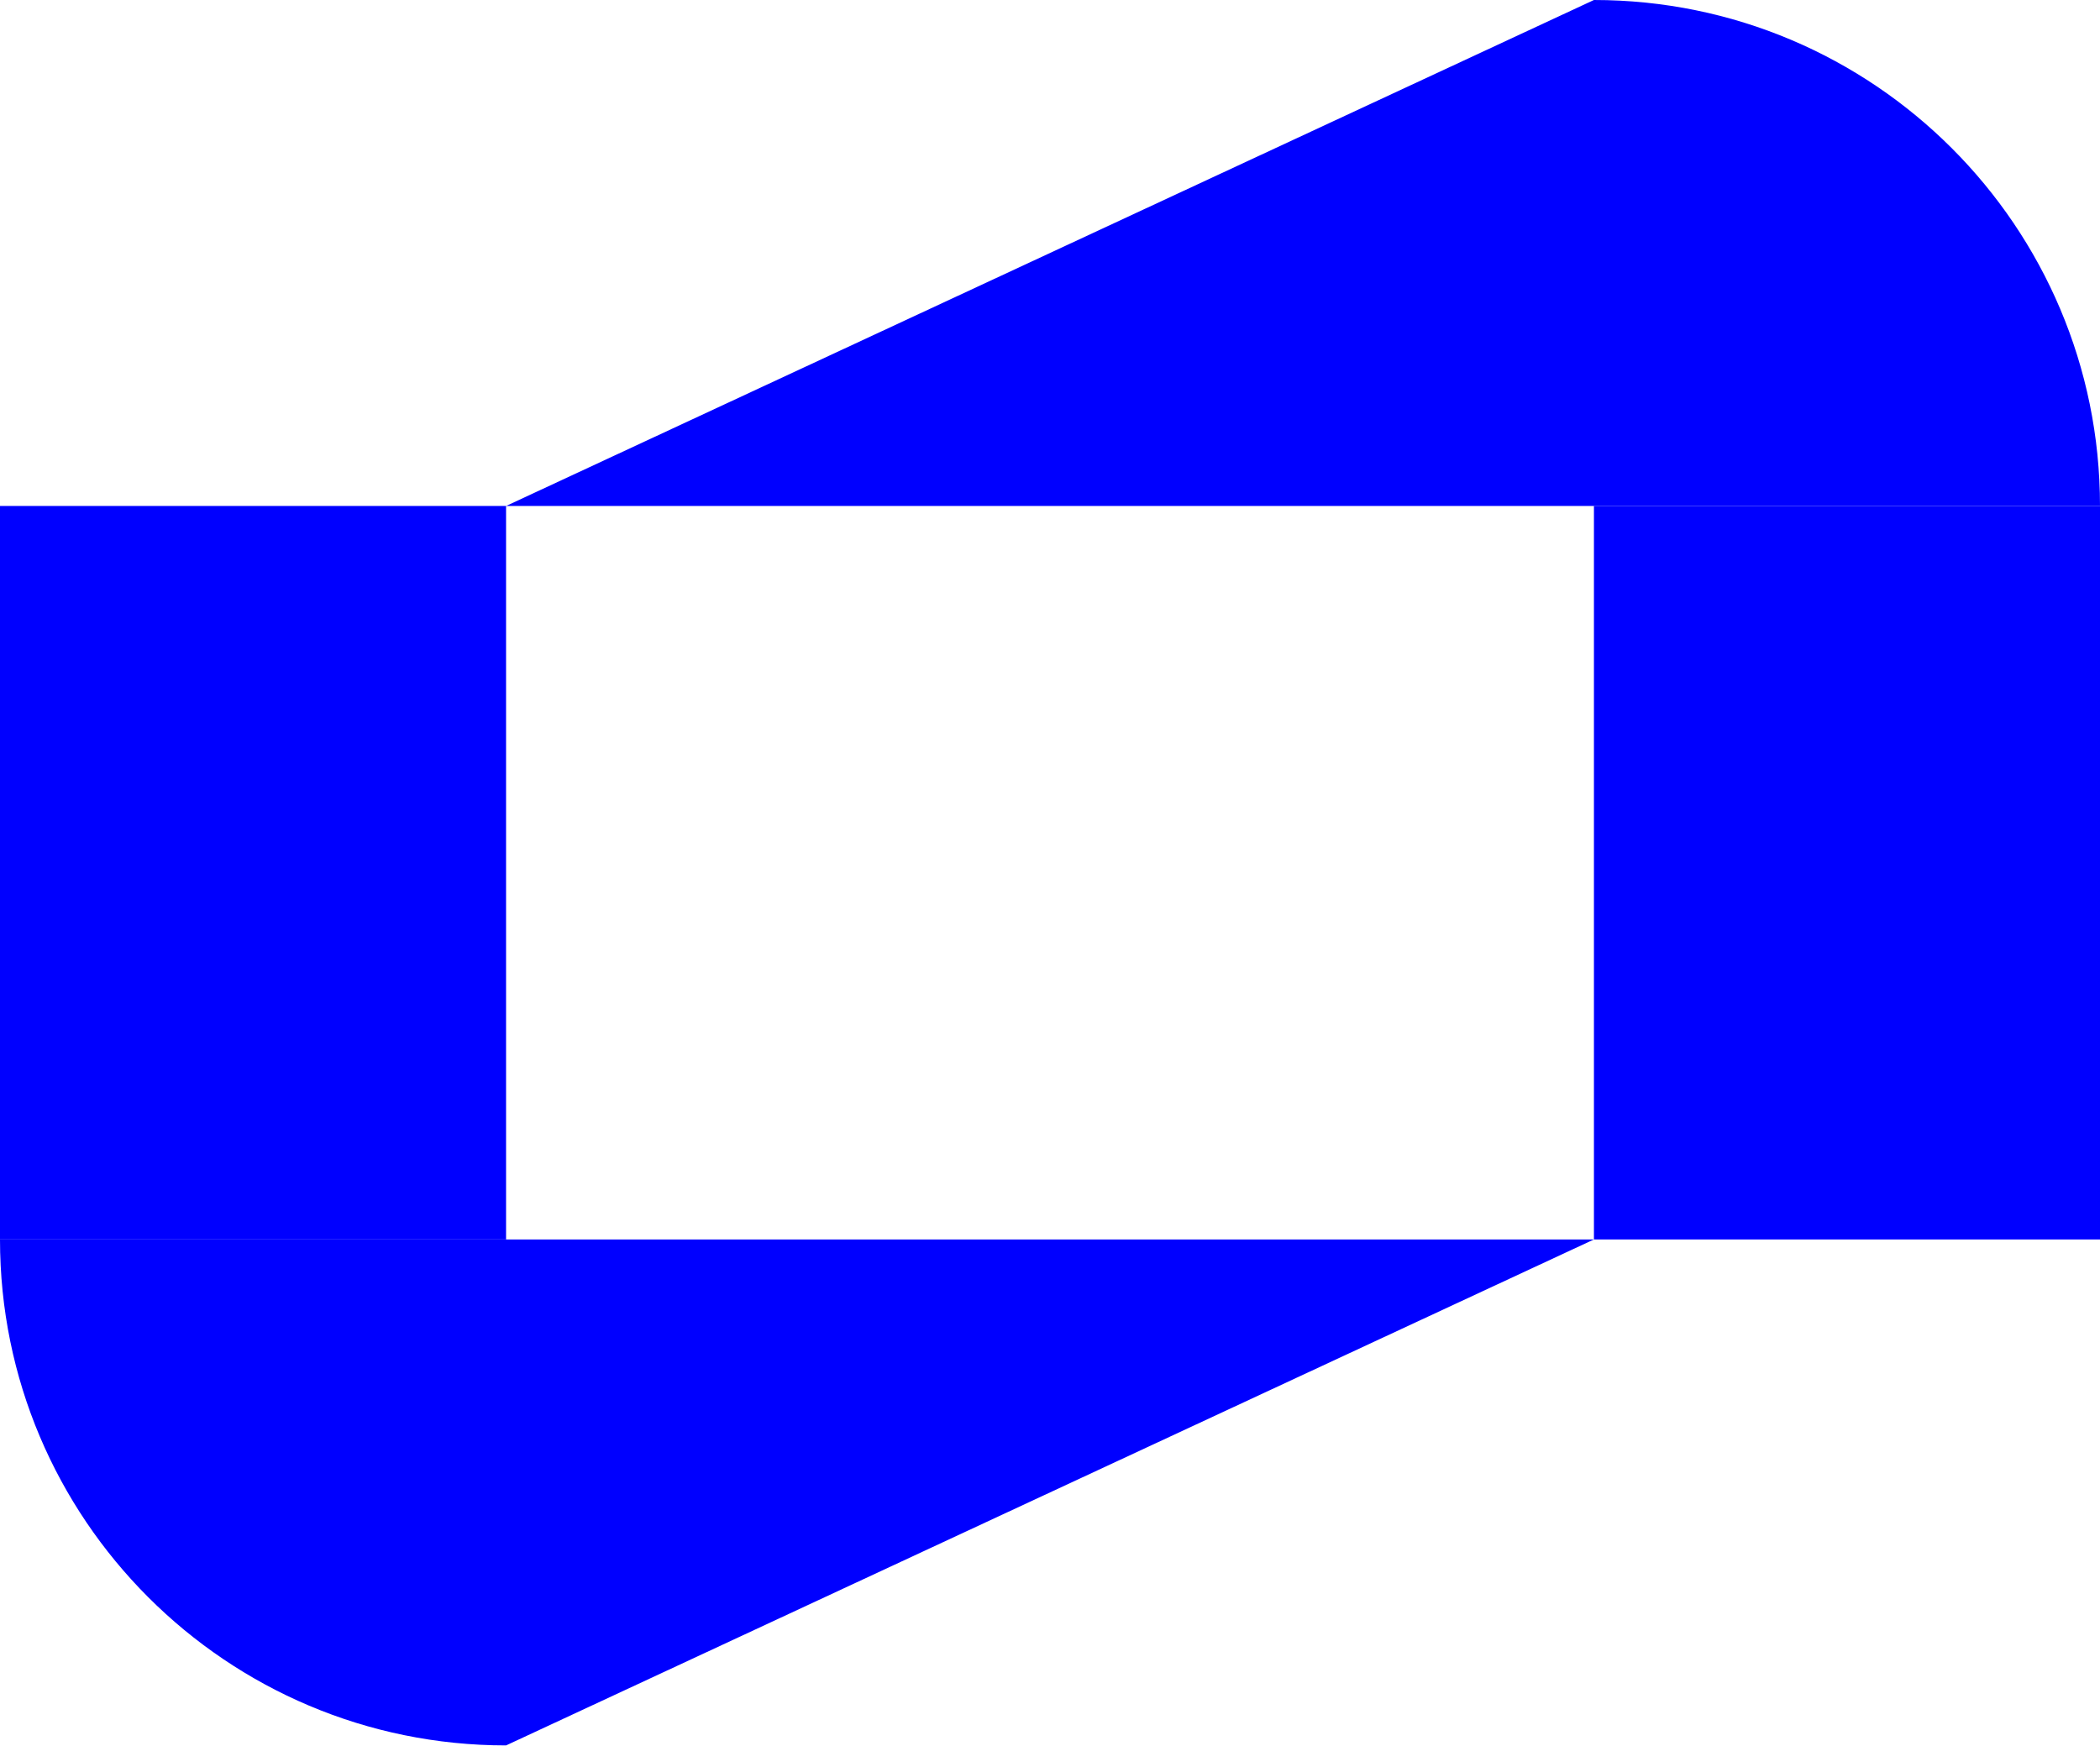
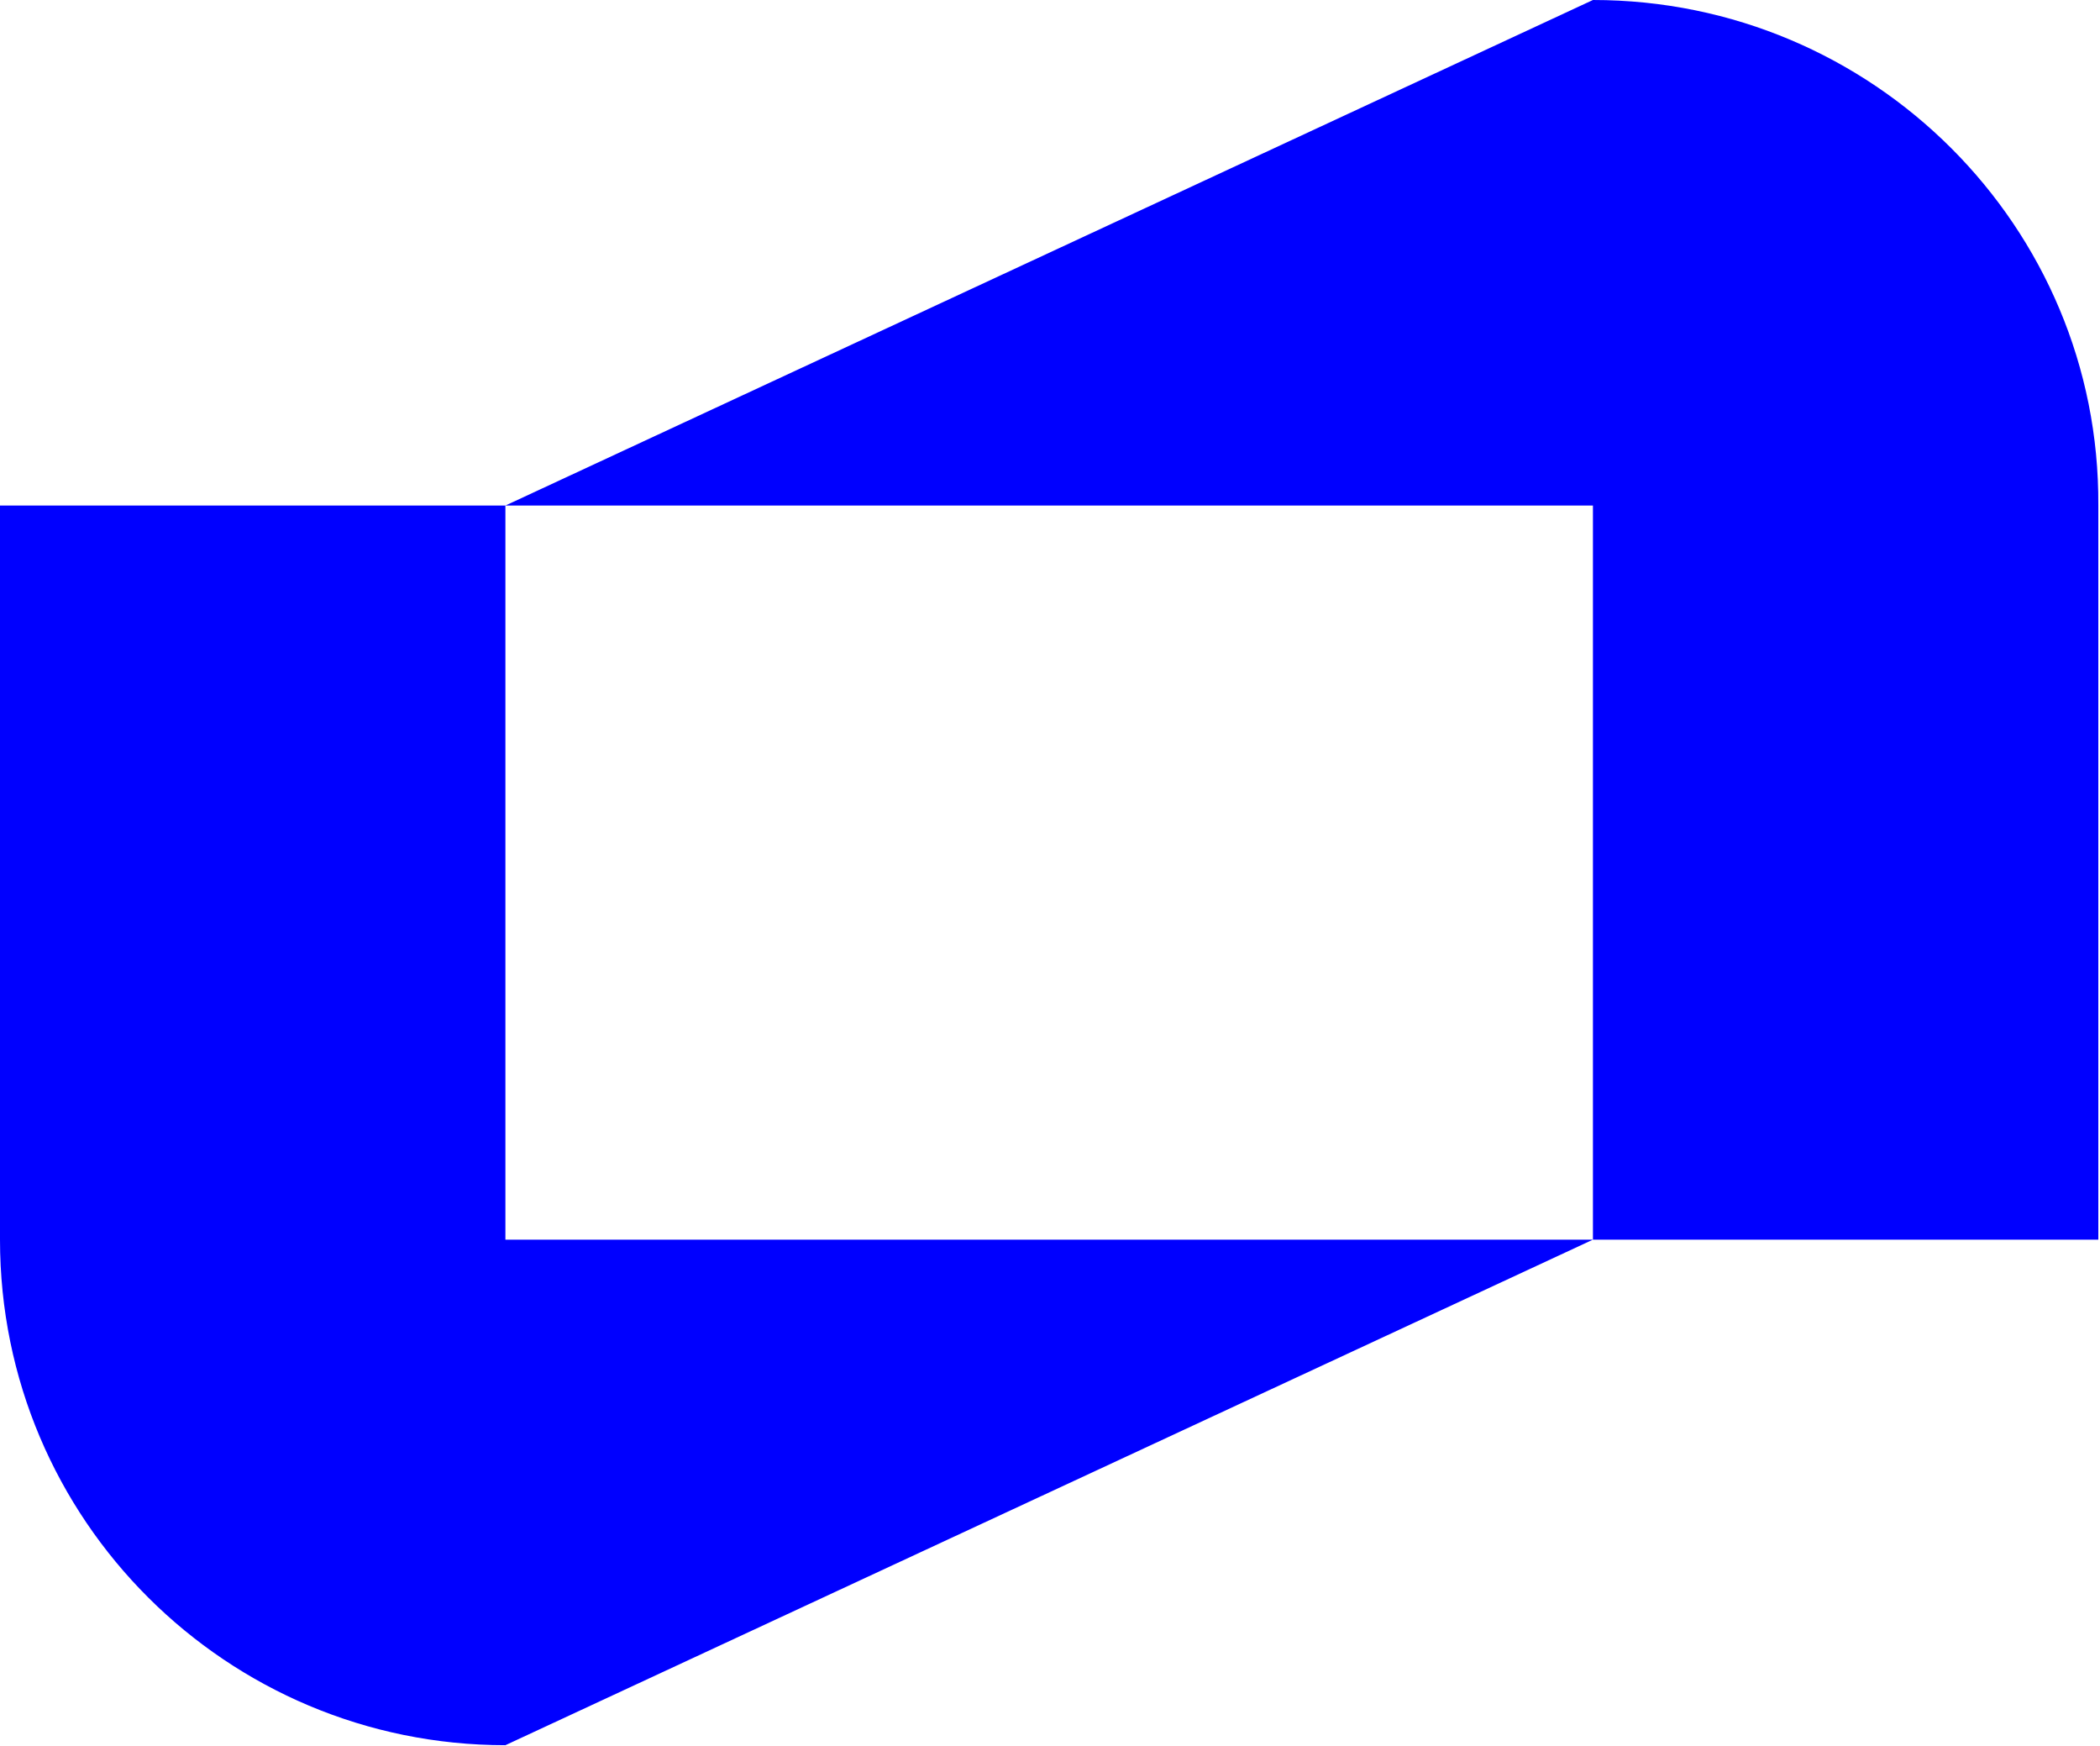
- <svg xmlns="http://www.w3.org/2000/svg" viewBox="0 0 125.86 104.63">
-   <defs>
-     <style>.cls-1{fill:blue;}</style>
-   </defs>
-   <g id="Layer_2" data-name="Layer 2">
-     <g id="water_" data-name="water?">
-       <path class="cls-1" d="M95.53,0,30.33,30.33h95.53A30.33,30.33,0,0,0,95.53,0Z" />
-       <path class="cls-1" d="M30.33,104.63,95.53,74.3H0A30.33,30.33,0,0,0,30.33,104.63Z" />
-       <rect class="cls-1" y="30.33" width="30.33" height="43.97" />
-       <rect class="cls-1" x="95.53" y="30.33" width="30.33" height="43.97" transform="translate(221.39 104.63) rotate(180)" />
-     </g>
+ <svg xmlns="http://www.w3.org/2000/svg" version="1.1" id="Layer_1" x="0px" y="0px" viewBox="0 0 125.9 104.6" style="enable-background:new 0 0 125.9 104.6;" xml:space="preserve">
+   <style type="text/css">
+ 	.st0{fill:#0000FF;}
+ </style>
+   <g>
+     <path class="st0" d="M95.5,0L30.3,30.3h65.2v44h30.3v-44C125.9,13.6,112.3,0,95.5,0z" />
+     <path class="st0" d="M30.3,30.3H0v44c0,16.8,13.6,30.3,30.3,30.3l65.2-30.3H30.3V30.3z" />
  </g>
</svg>
